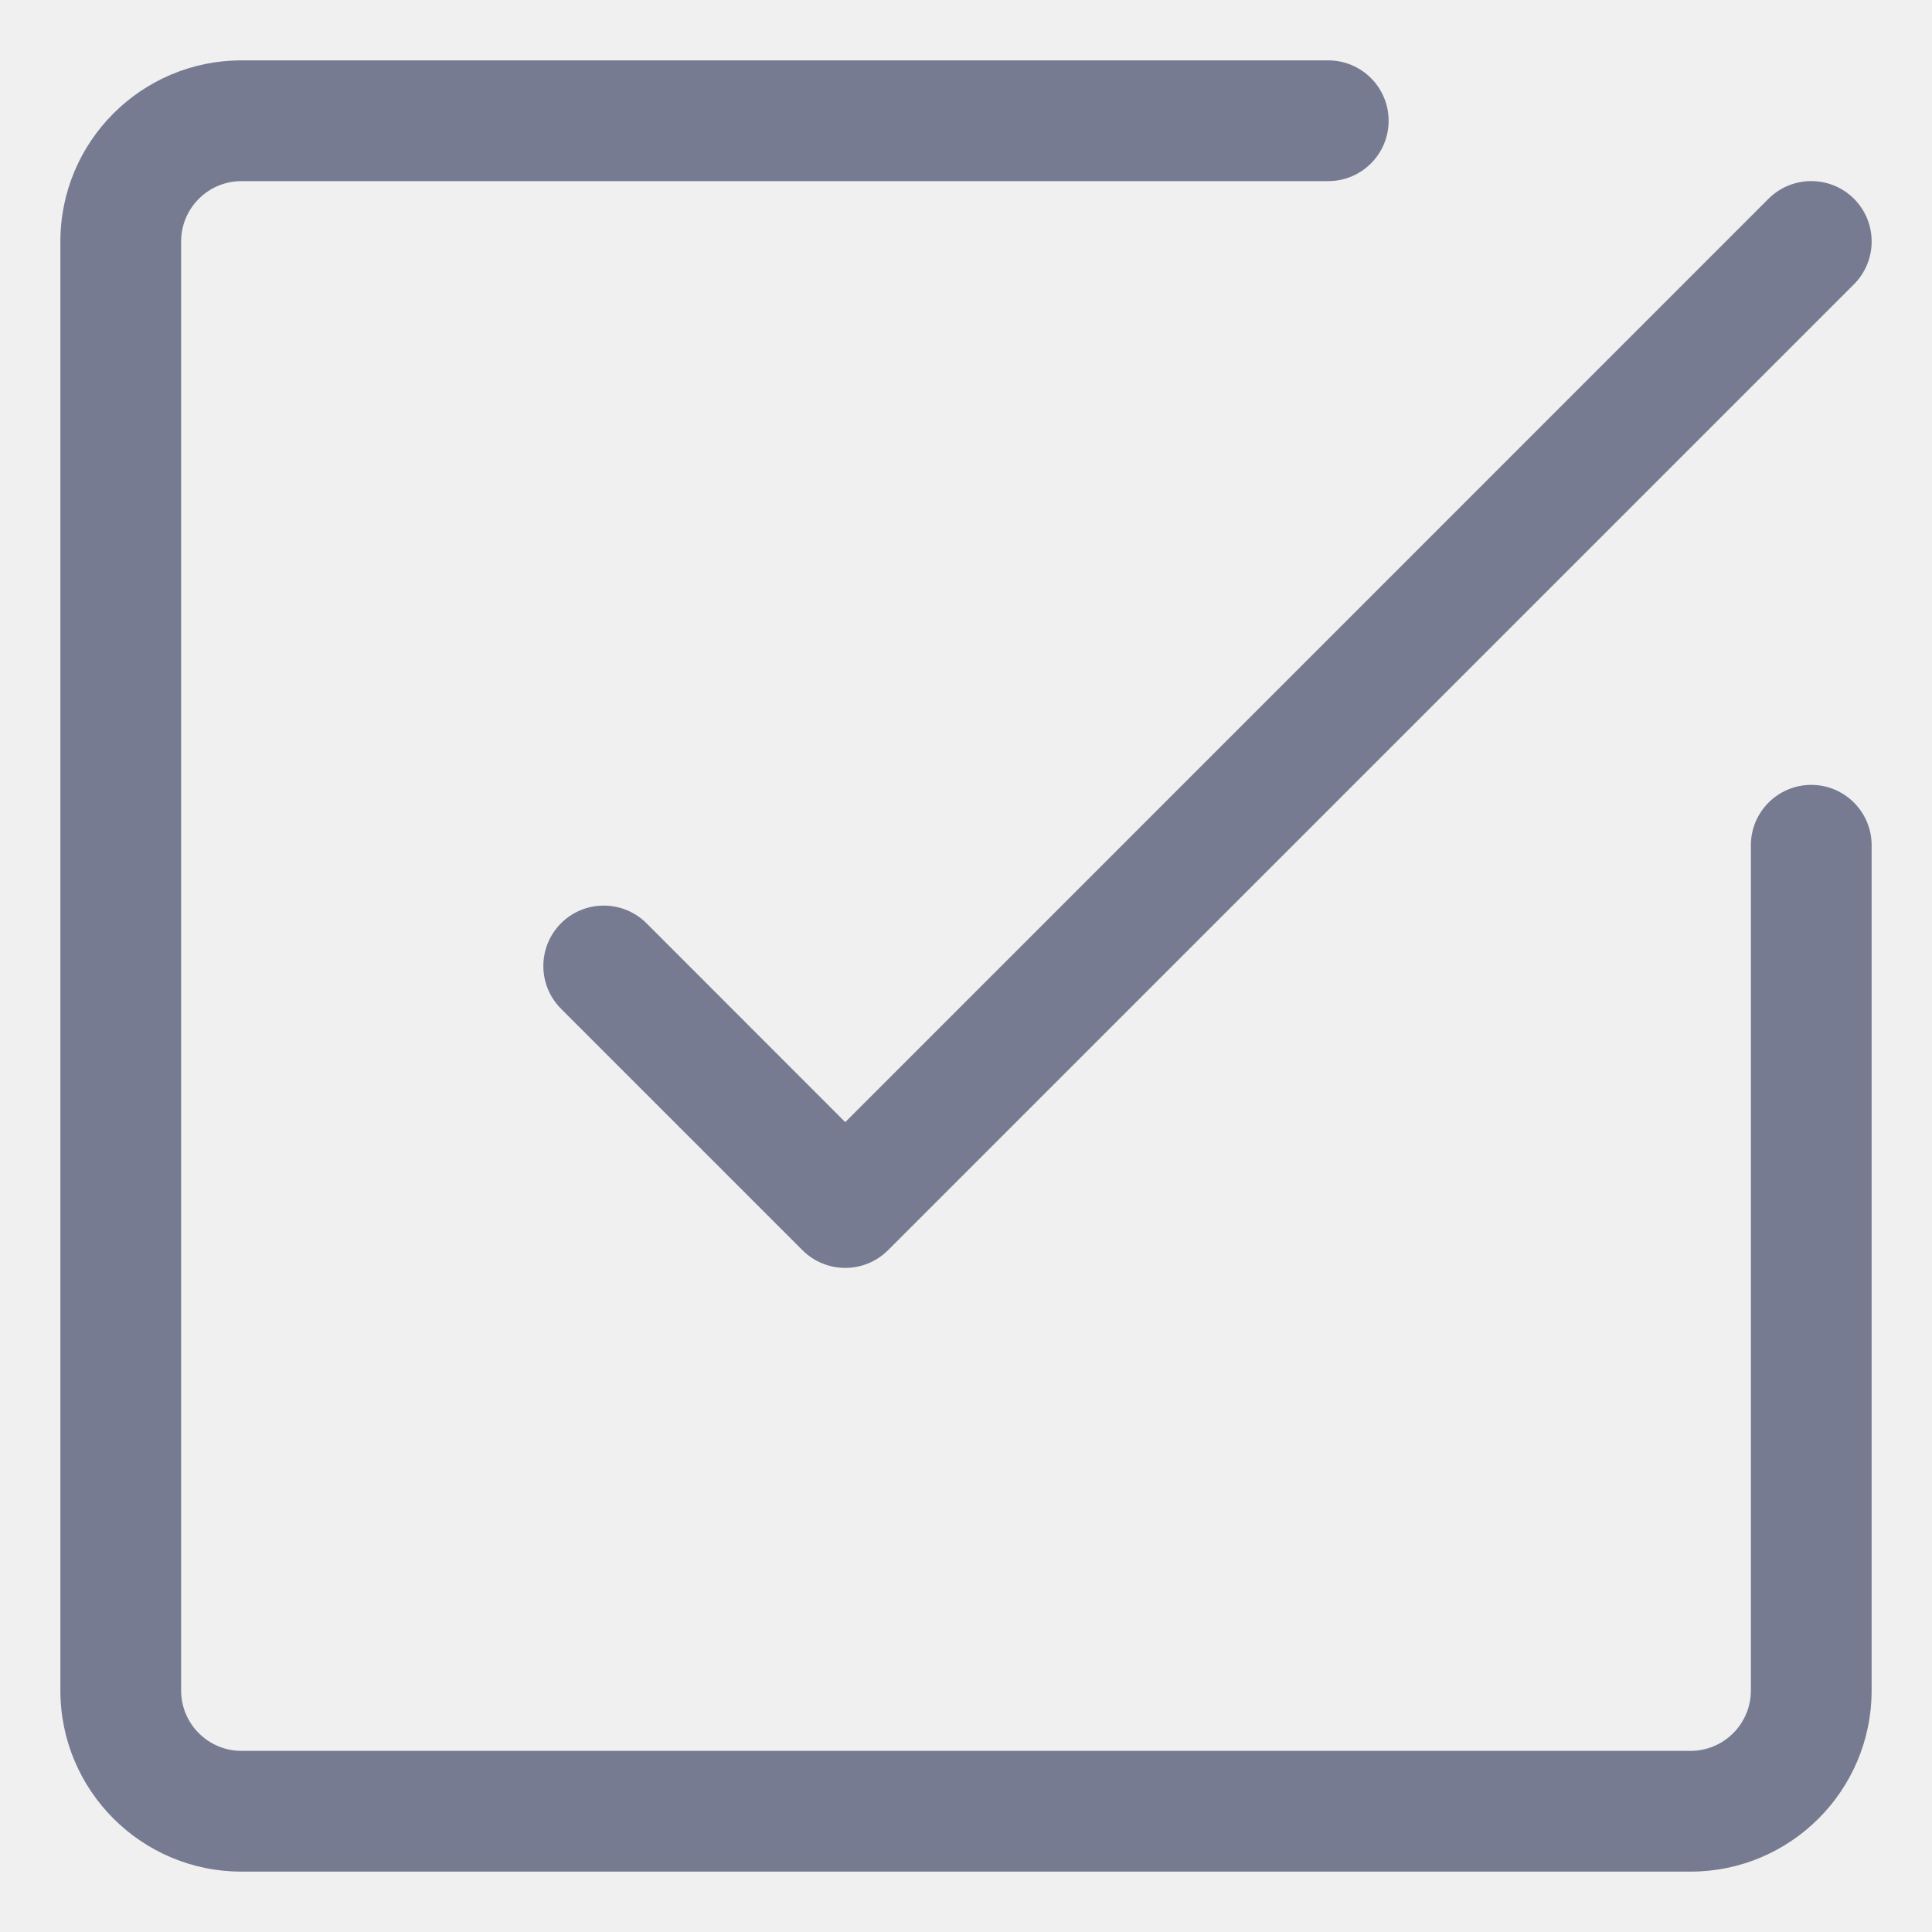
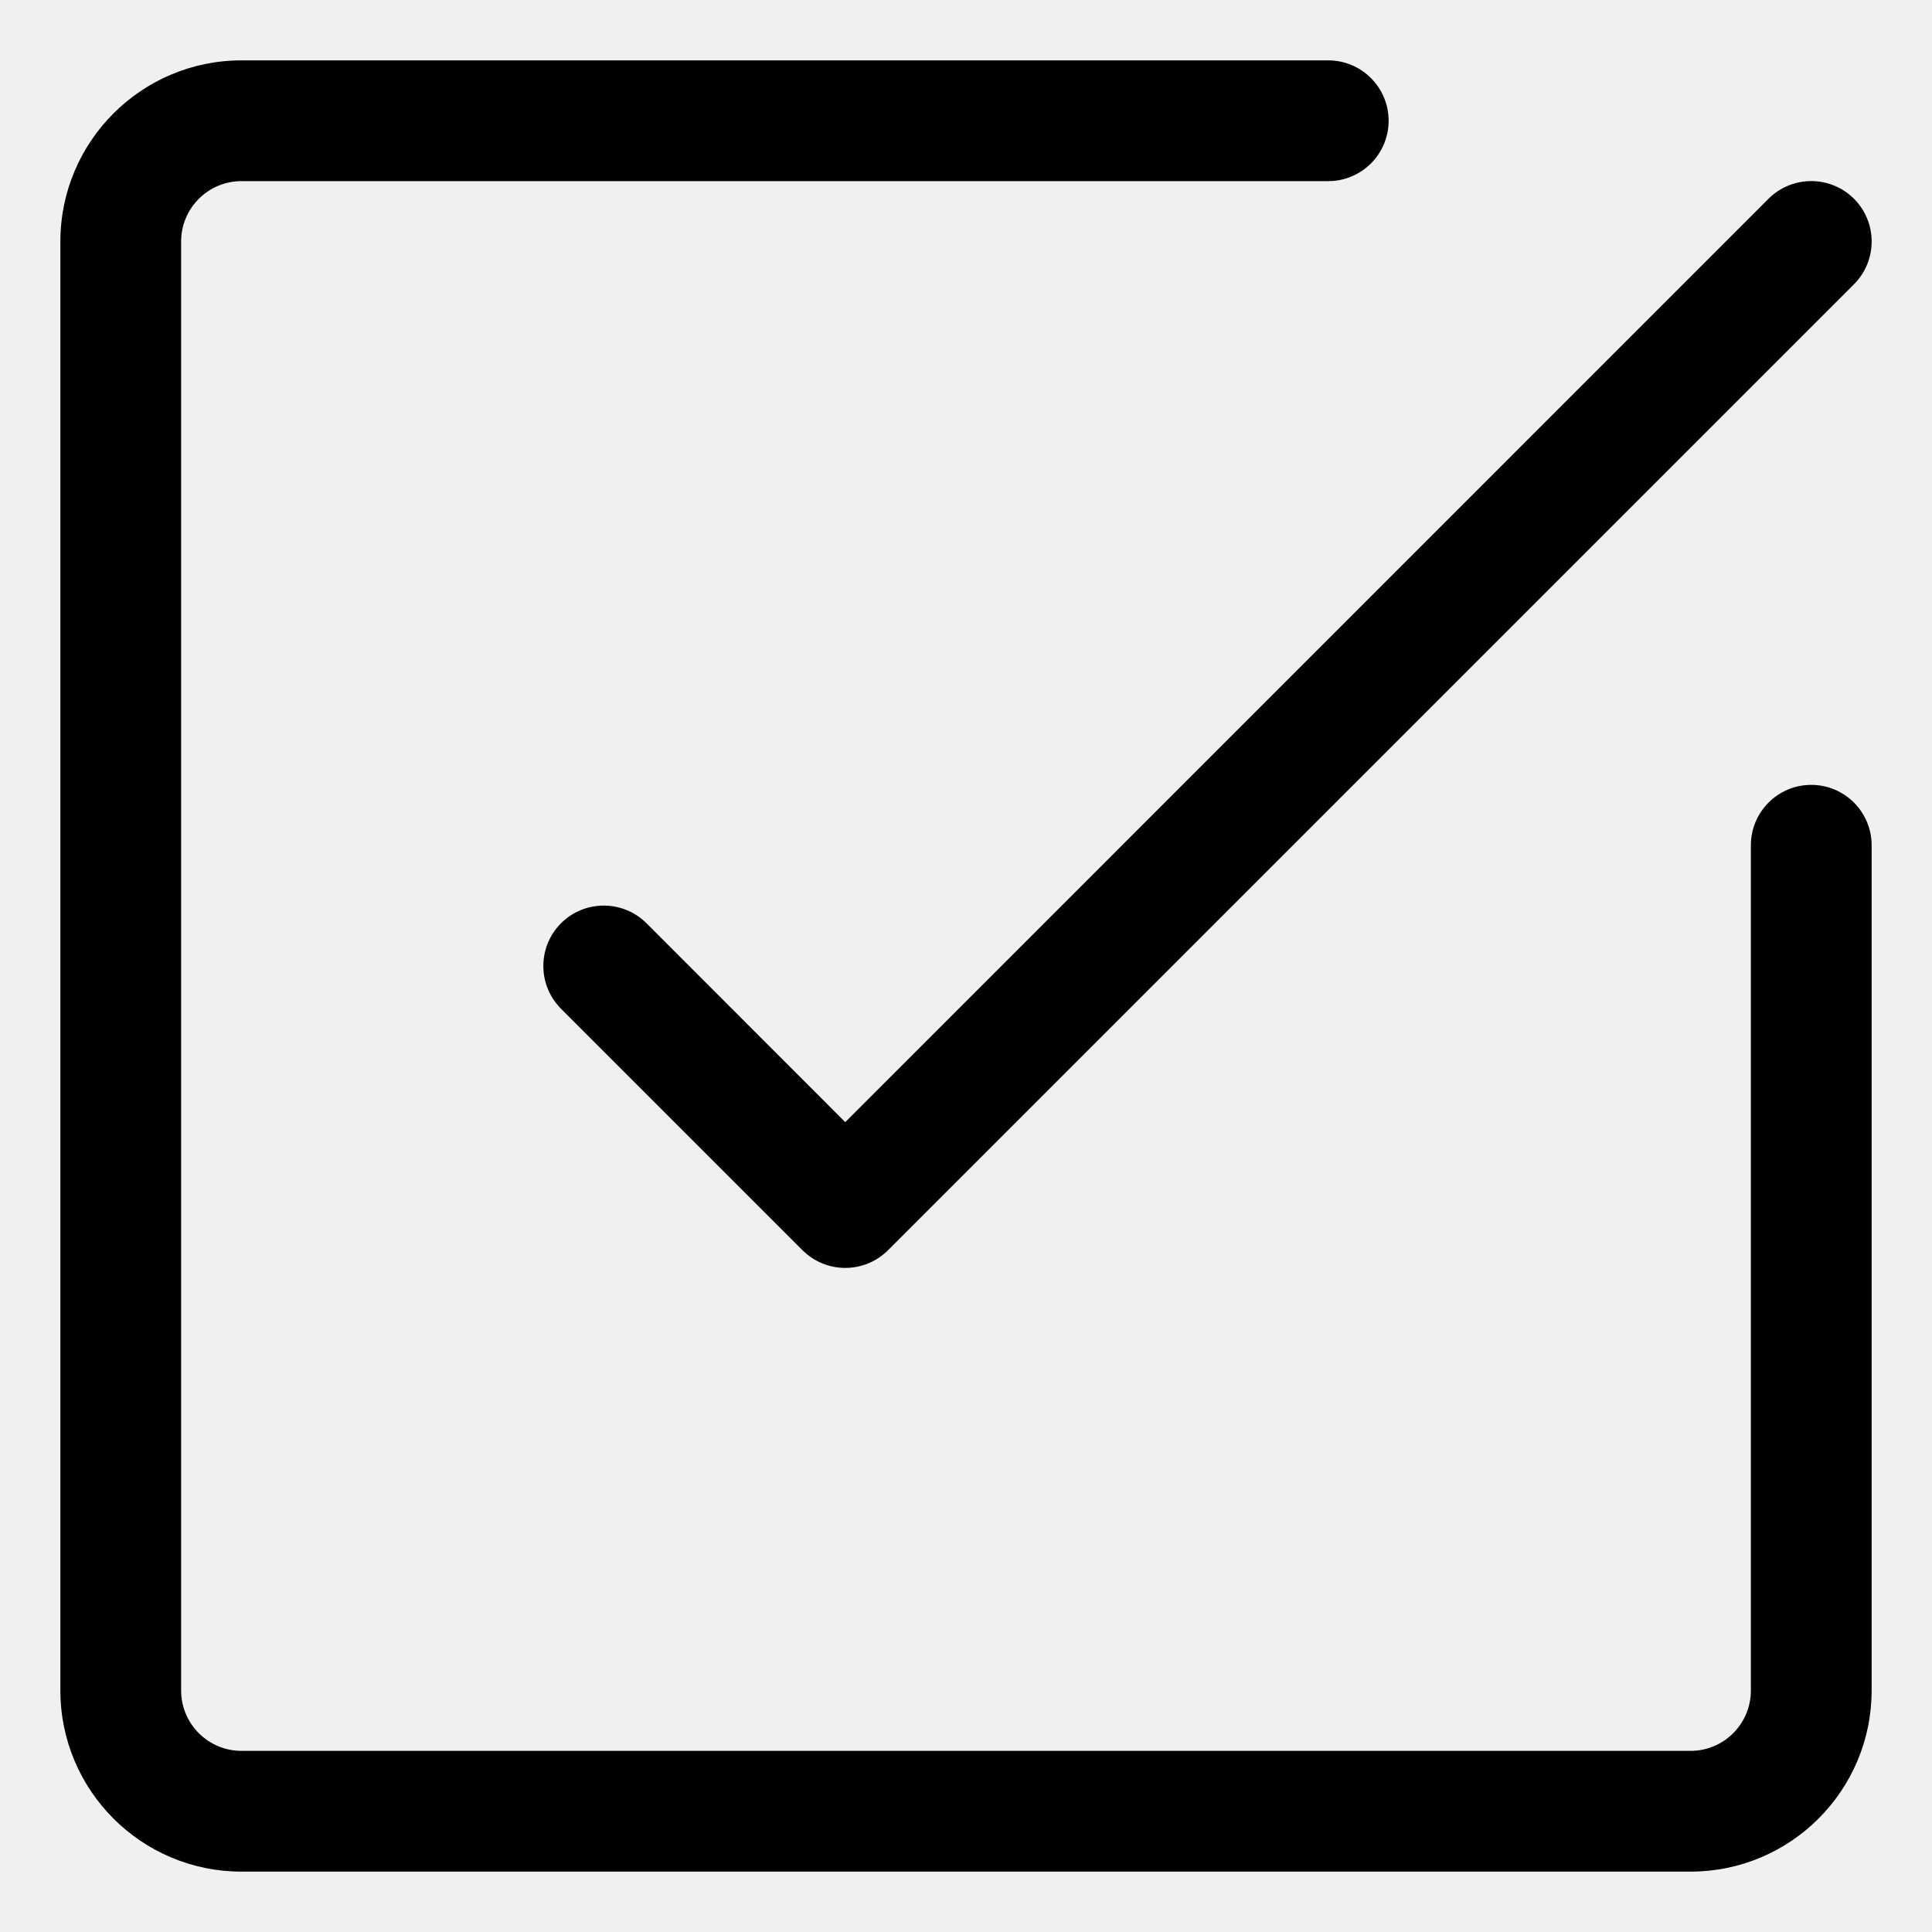
<svg xmlns="http://www.w3.org/2000/svg" width="16" height="16" viewBox="0 0 16 16" fill="none">
  <g clip-path="url(#clip0_6095_15)">
-     <path fill-rule="evenodd" clip-rule="evenodd" d="M1.5 2C1.5 1.724 1.724 1.5 2 1.5H11C11.276 1.5 11.5 1.276 11.5 1C11.5 0.724 11.276 0.5 11 0.5H2C1.172 0.5 0.5 1.172 0.5 2V14C0.5 14.828 1.172 15.5 2 15.5H14C14.828 15.5 15.5 14.828 15.5 14V7C15.5 6.724 15.276 6.5 15 6.5C14.724 6.5 14.5 6.724 14.5 7V14C14.5 14.276 14.276 14.5 14 14.5H2C1.724 14.5 1.5 14.276 1.5 14V2ZM15.354 2.354C15.549 2.158 15.549 1.842 15.354 1.646C15.158 1.451 14.842 1.451 14.646 1.646L7 9.293L5.354 7.646C5.158 7.451 4.842 7.451 4.646 7.646C4.451 7.842 4.451 8.158 4.646 8.354L6.646 10.354C6.842 10.549 7.158 10.549 7.354 10.354L15.354 2.354Z" fill="#777B92" />
+     <path fill-rule="evenodd" clip-rule="evenodd" d="M1.5 2C1.5 1.724 1.724 1.5 2 1.5H11C11.276 1.5 11.5 1.276 11.5 1C11.5 0.724 11.276 0.5 11 0.5H2C1.172 0.5 0.5 1.172 0.5 2V14C0.5 14.828 1.172 15.5 2 15.5H14C14.828 15.5 15.5 14.828 15.5 14V7C15.5 6.724 15.276 6.5 15 6.5C14.724 6.5 14.5 6.724 14.5 7V14C14.5 14.276 14.276 14.5 14 14.5H2C1.724 14.5 1.5 14.276 1.5 14V2ZM15.354 2.354C15.549 2.158 15.549 1.842 15.354 1.646C15.158 1.451 14.842 1.451 14.646 1.646L7 9.293L5.354 7.646C5.158 7.451 4.842 7.451 4.646 7.646C4.451 7.842 4.451 8.158 4.646 8.354L6.646 10.354C6.842 10.549 7.158 10.549 7.354 10.354L15.354 2.354Z" fill="currentColor" />
  </g>
  <defs>
    <clipPath id="clip0_6095_15">
      <rect width="16" height="16" fill="white" />
    </clipPath>
  </defs>
</svg>
